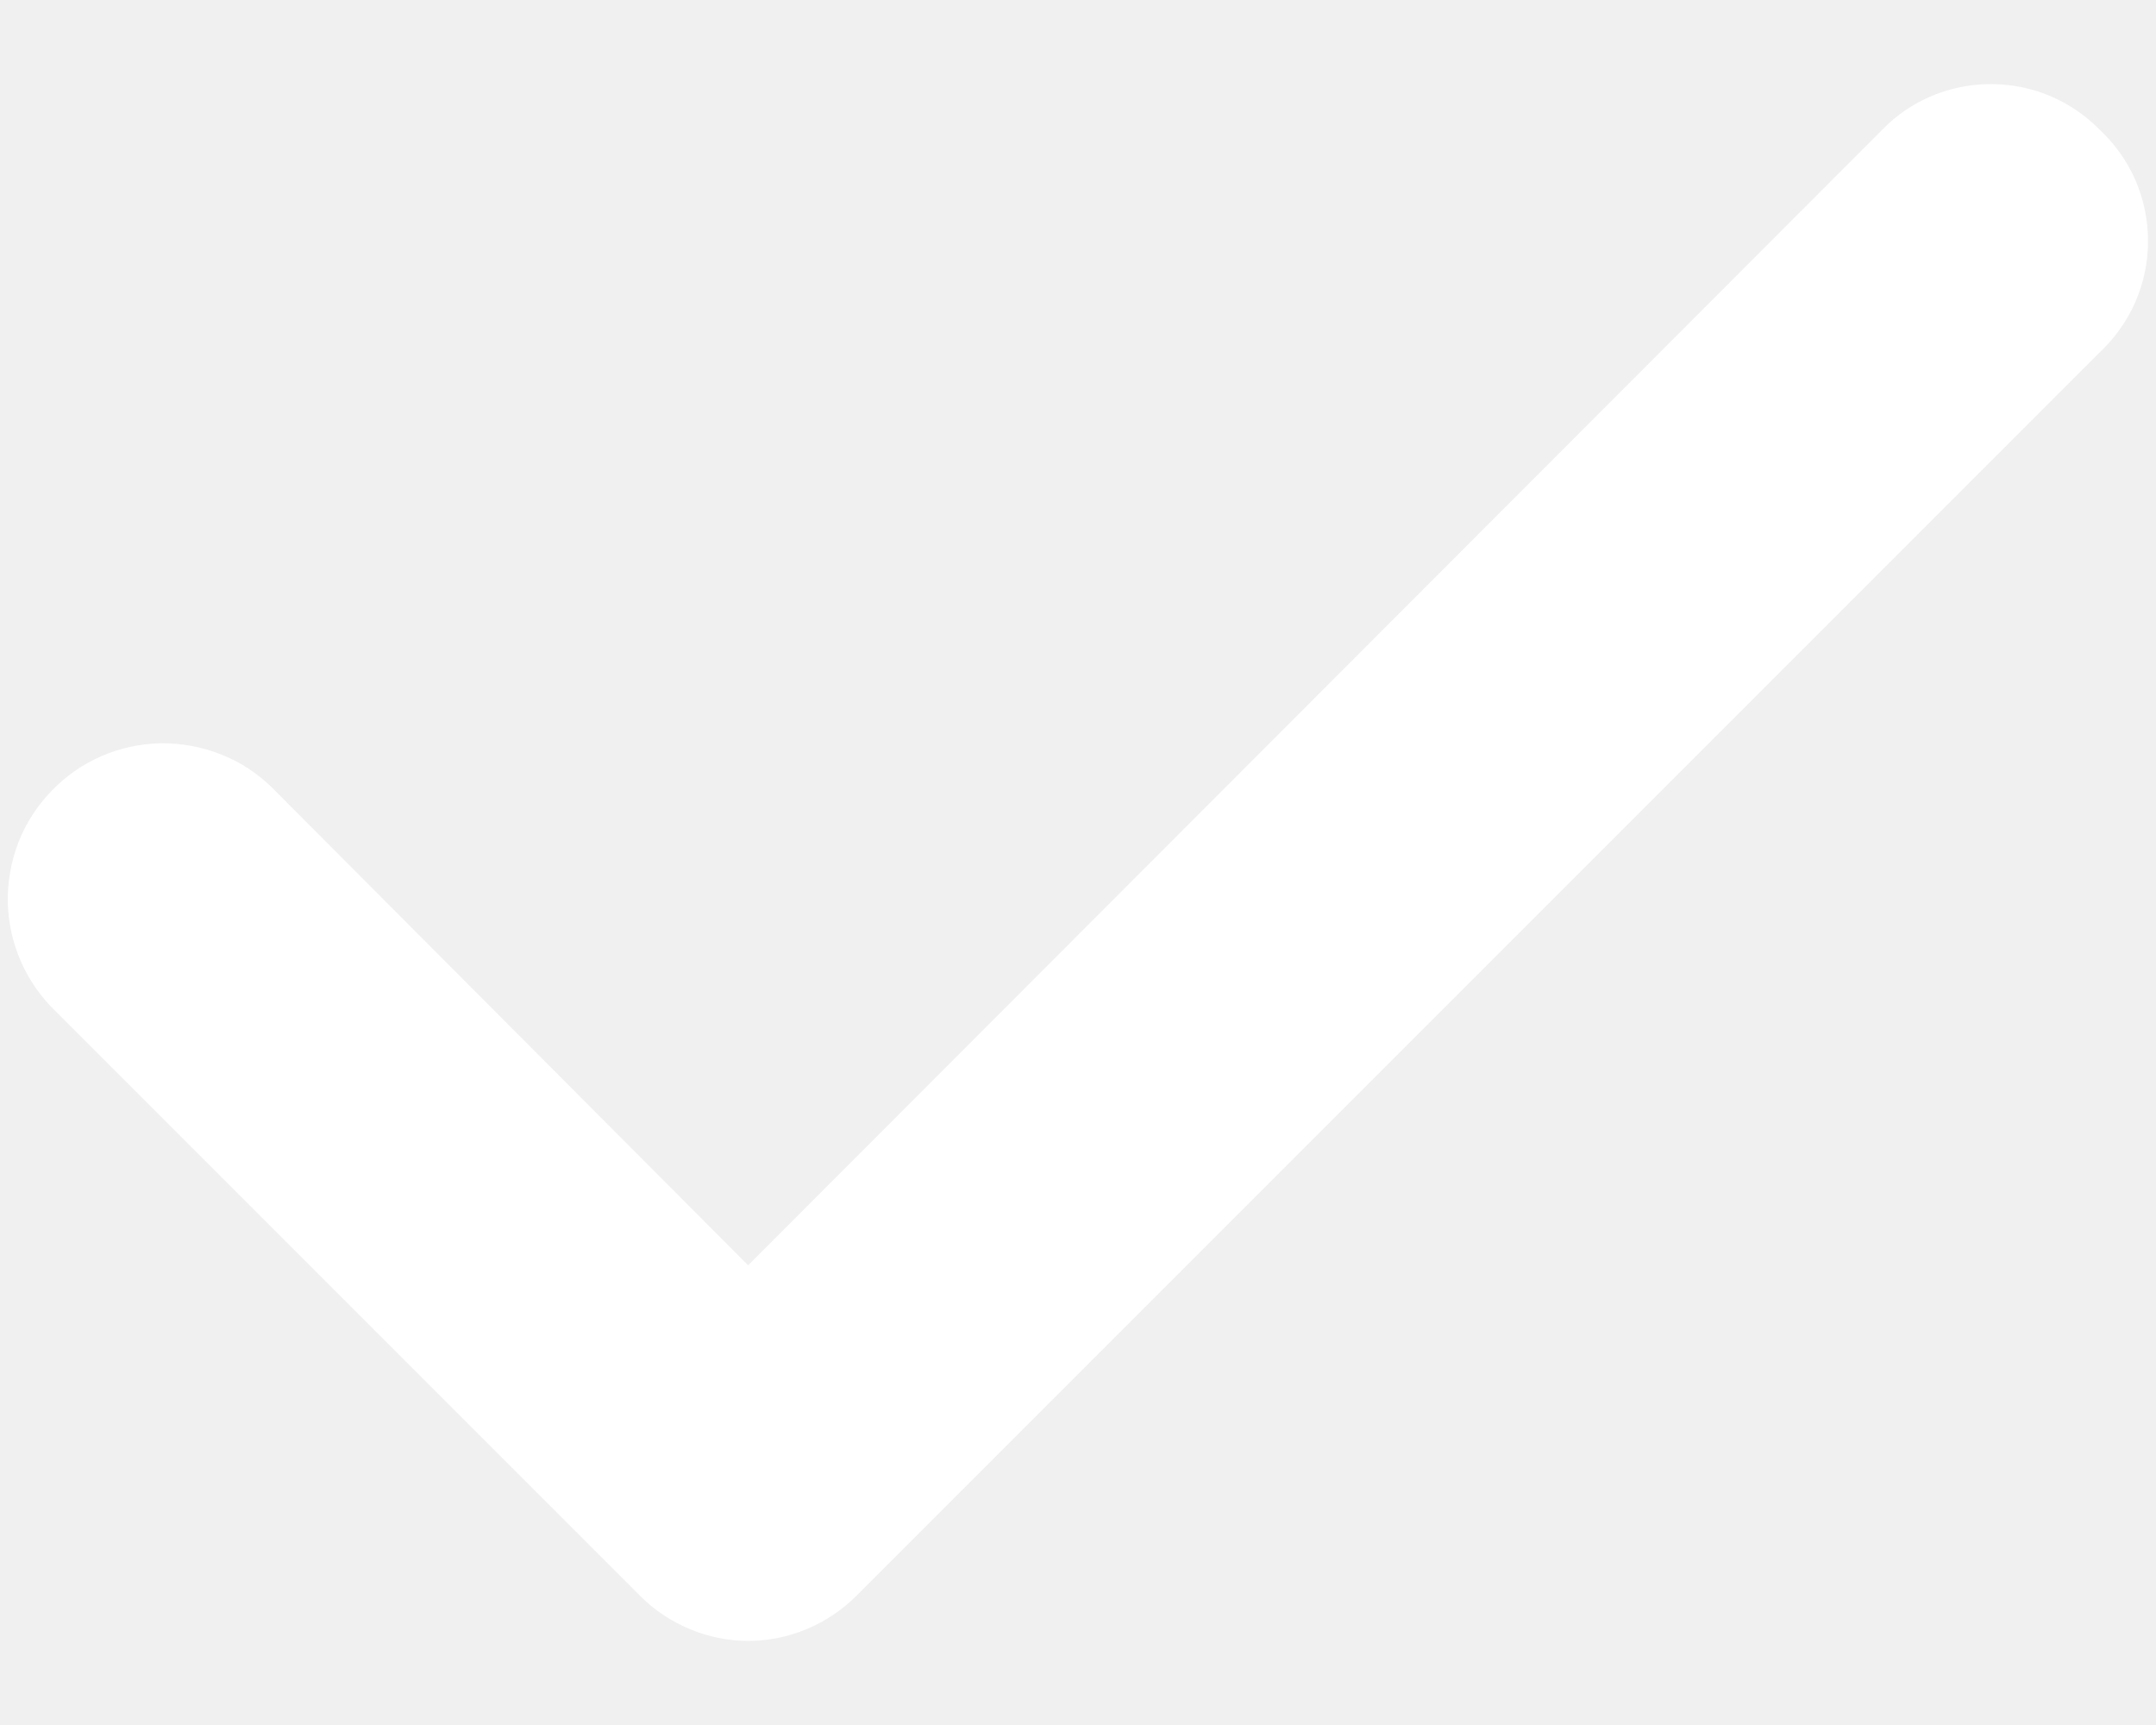
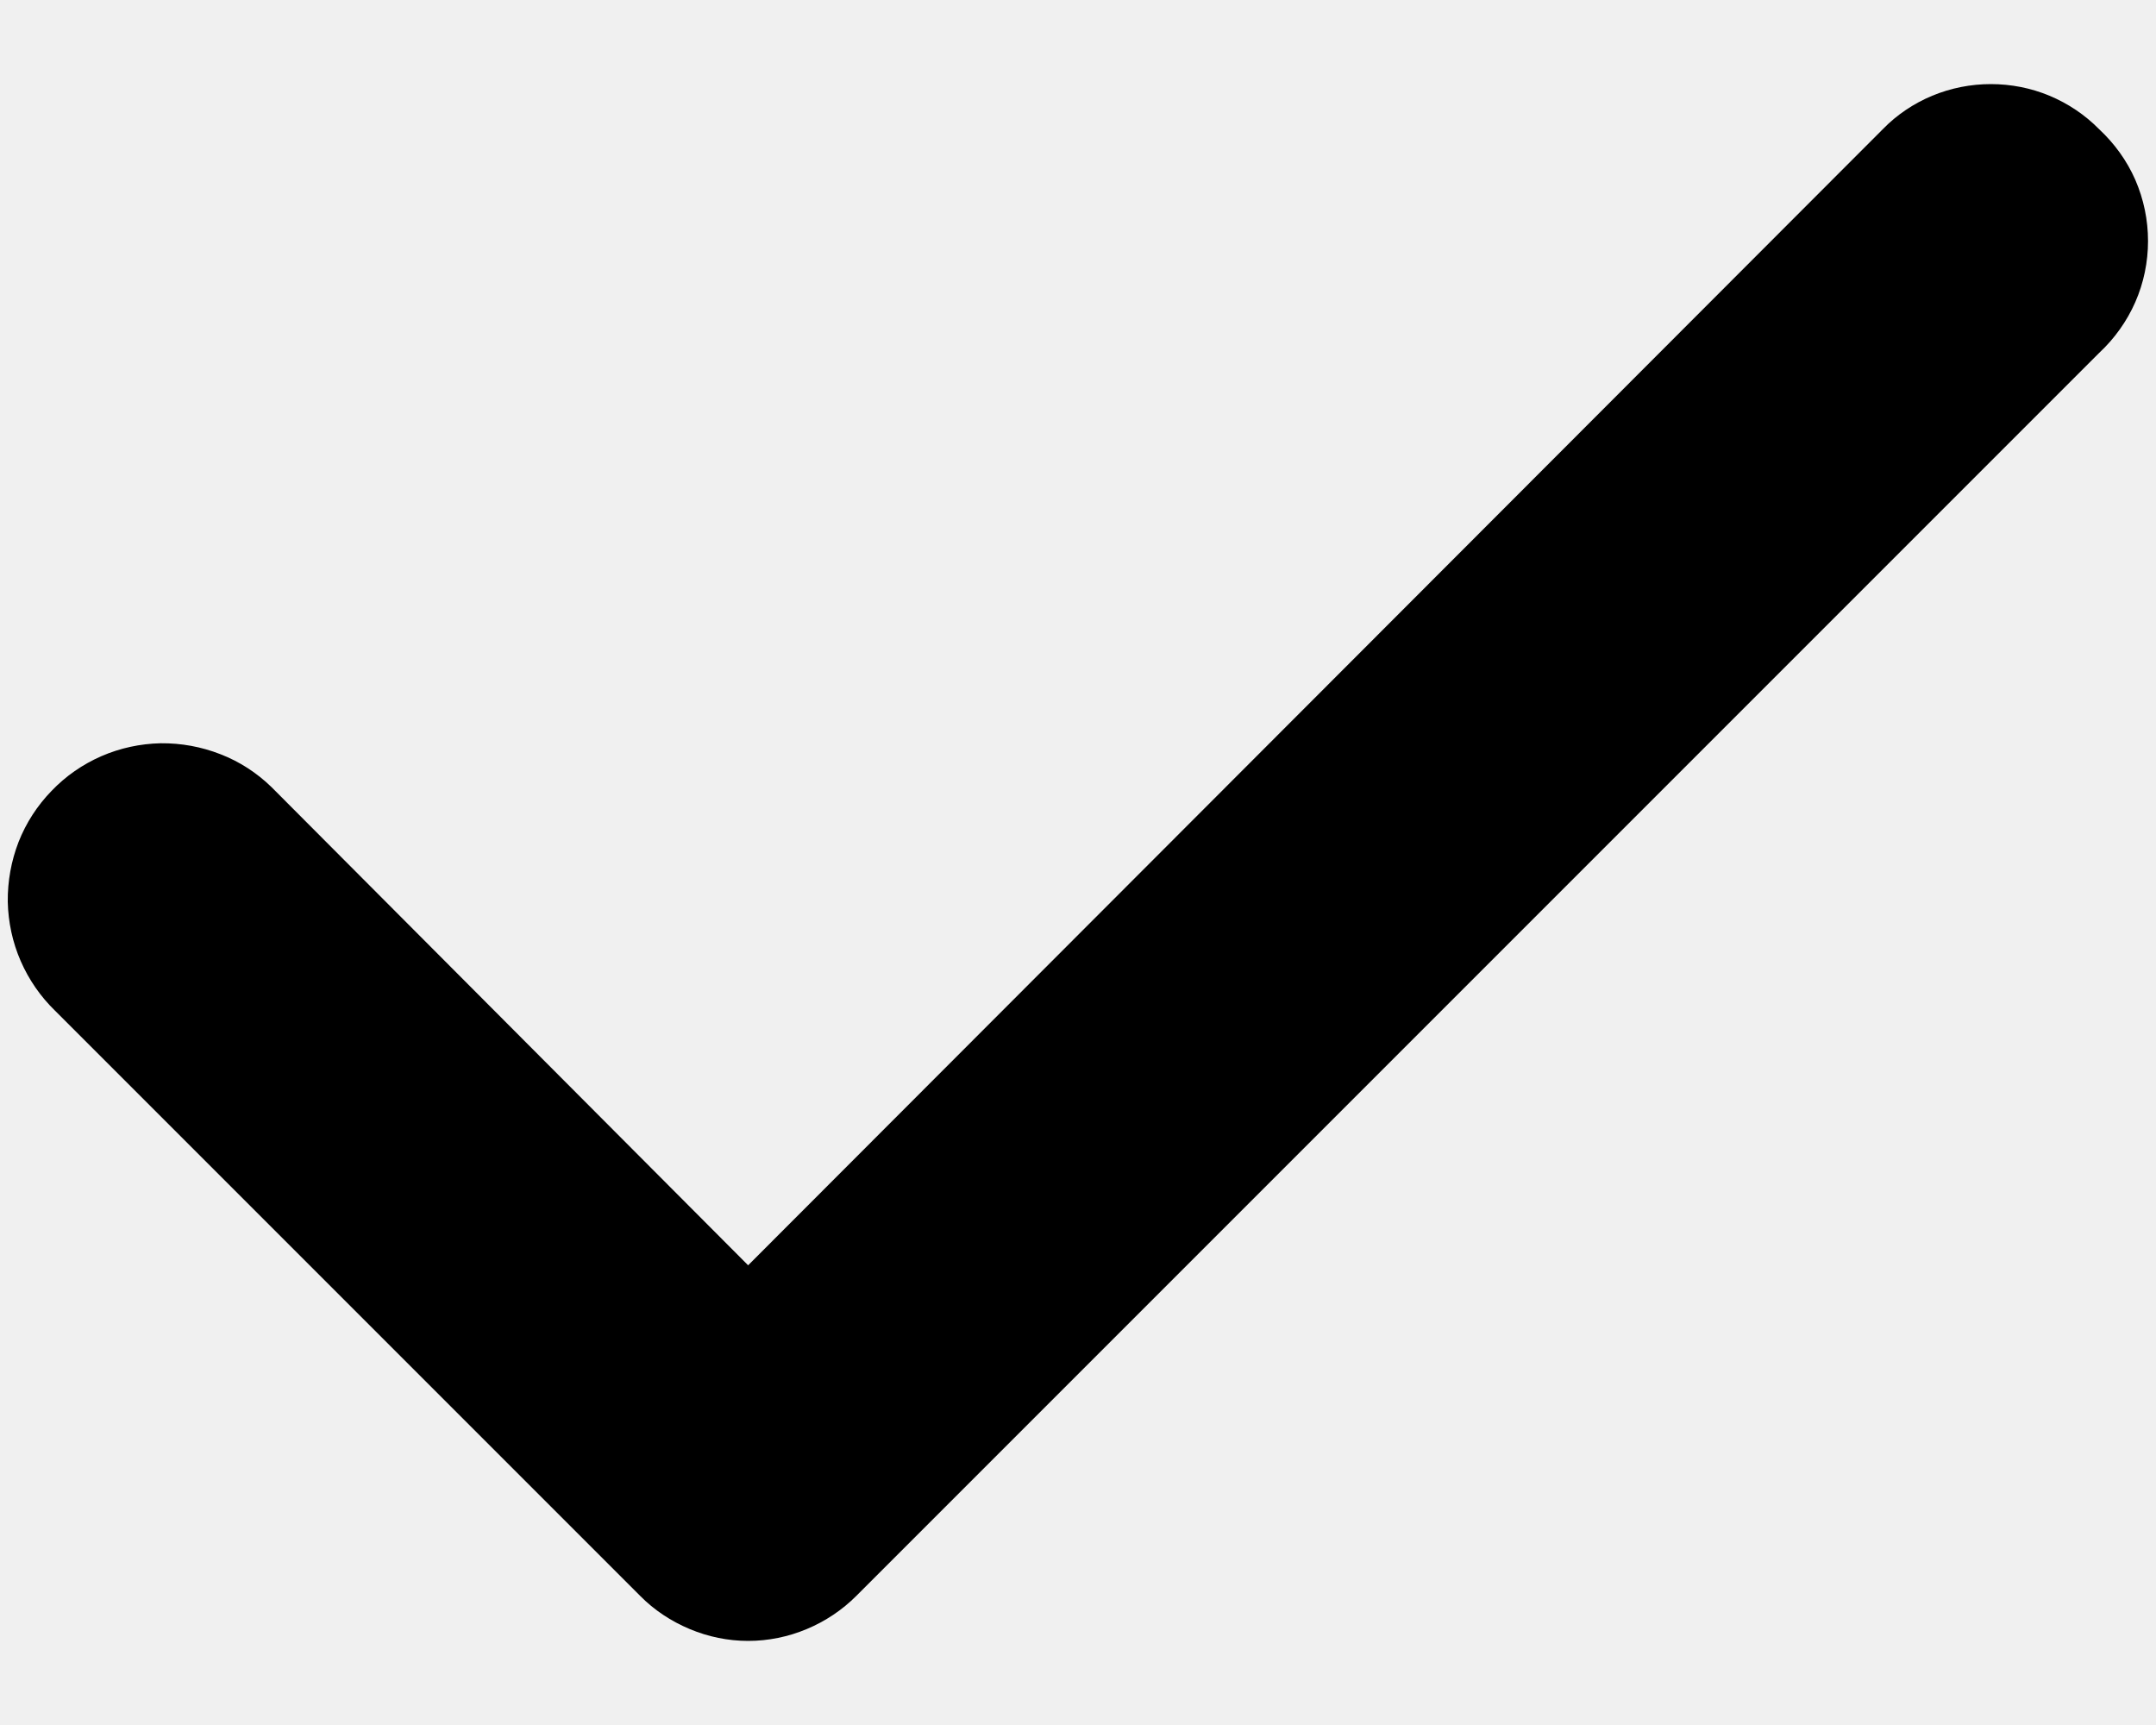
<svg xmlns="http://www.w3.org/2000/svg" width="10" height="8" viewBox="0 0 10 8" fill="none">
-   <path d="M9.736 0.599C9.67 0.532 9.592 0.48 9.506 0.444C9.42 0.408 9.327 0.39 9.234 0.39C9.141 0.39 9.049 0.408 8.962 0.444C8.876 0.48 8.798 0.532 8.733 0.599L3.47 5.868L1.259 3.65C1.191 3.584 1.111 3.532 1.023 3.498C0.934 3.463 0.84 3.446 0.745 3.447C0.651 3.449 0.557 3.469 0.47 3.507C0.383 3.545 0.305 3.599 0.239 3.668C0.173 3.736 0.121 3.816 0.086 3.905C0.052 3.993 0.035 4.087 0.036 4.182C0.038 4.276 0.058 4.37 0.096 4.457C0.134 4.544 0.188 4.622 0.256 4.688L2.969 7.401C3.034 7.467 3.113 7.519 3.199 7.555C3.285 7.591 3.377 7.61 3.47 7.61C3.564 7.61 3.656 7.591 3.742 7.555C3.828 7.519 3.906 7.467 3.972 7.401L9.736 1.637C9.807 1.571 9.865 1.49 9.904 1.401C9.943 1.312 9.963 1.215 9.963 1.118C9.963 1.02 9.943 0.924 9.904 0.834C9.865 0.745 9.807 0.665 9.736 0.599Z" fill="white" />
+   <path d="M9.736 0.599C9.67 0.532 9.592 0.48 9.506 0.444C9.42 0.408 9.327 0.39 9.234 0.39C9.141 0.39 9.049 0.408 8.962 0.444C8.876 0.48 8.798 0.532 8.733 0.599L3.47 5.868L1.259 3.65C1.191 3.584 1.111 3.532 1.023 3.498C0.934 3.463 0.84 3.446 0.745 3.447C0.651 3.449 0.557 3.469 0.47 3.507C0.383 3.545 0.305 3.599 0.239 3.668C0.173 3.736 0.121 3.816 0.086 3.905C0.052 3.993 0.035 4.087 0.036 4.182C0.038 4.276 0.058 4.37 0.096 4.457C0.134 4.544 0.188 4.622 0.256 4.688L2.969 7.401C3.034 7.467 3.113 7.519 3.199 7.555C3.285 7.591 3.377 7.61 3.47 7.61C3.564 7.61 3.656 7.591 3.742 7.555C3.828 7.519 3.906 7.467 3.972 7.401L9.736 1.637C9.807 1.571 9.865 1.49 9.904 1.401C9.943 1.312 9.963 1.215 9.963 1.118C9.963 1.02 9.943 0.924 9.904 0.834C9.865 0.745 9.807 0.665 9.736 0.599Z" fill="currentColor" />
</svg>
